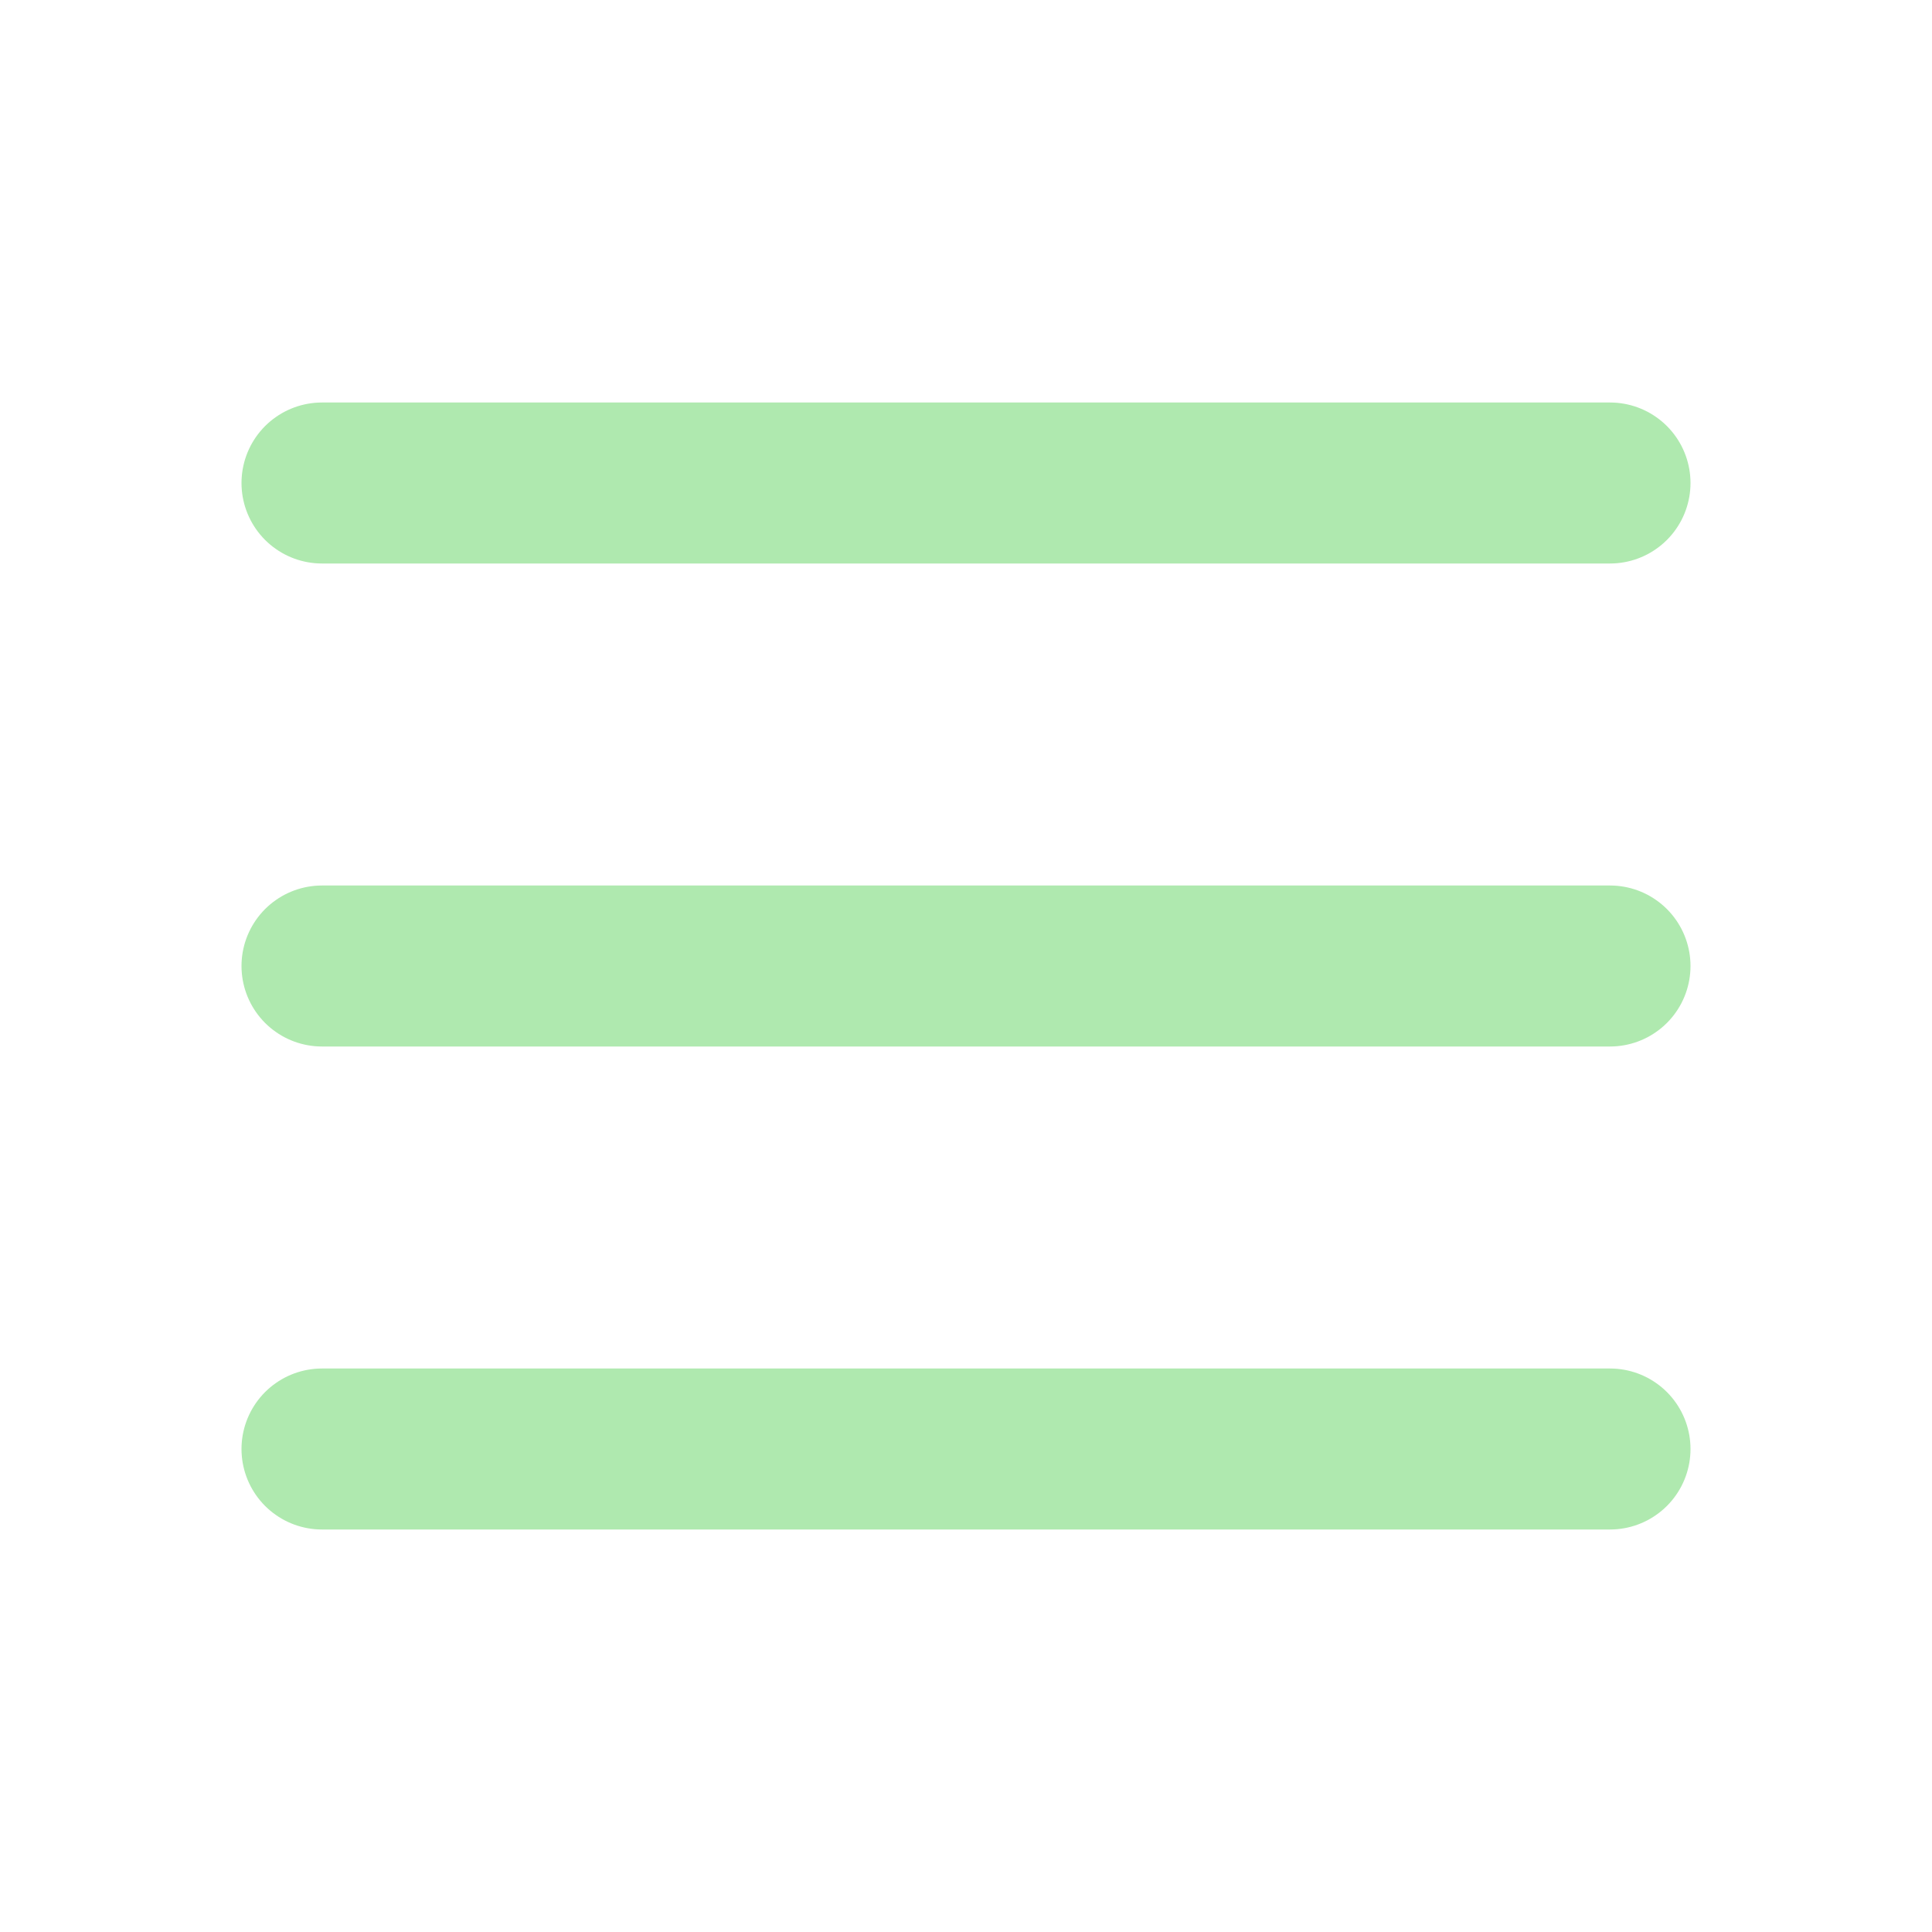
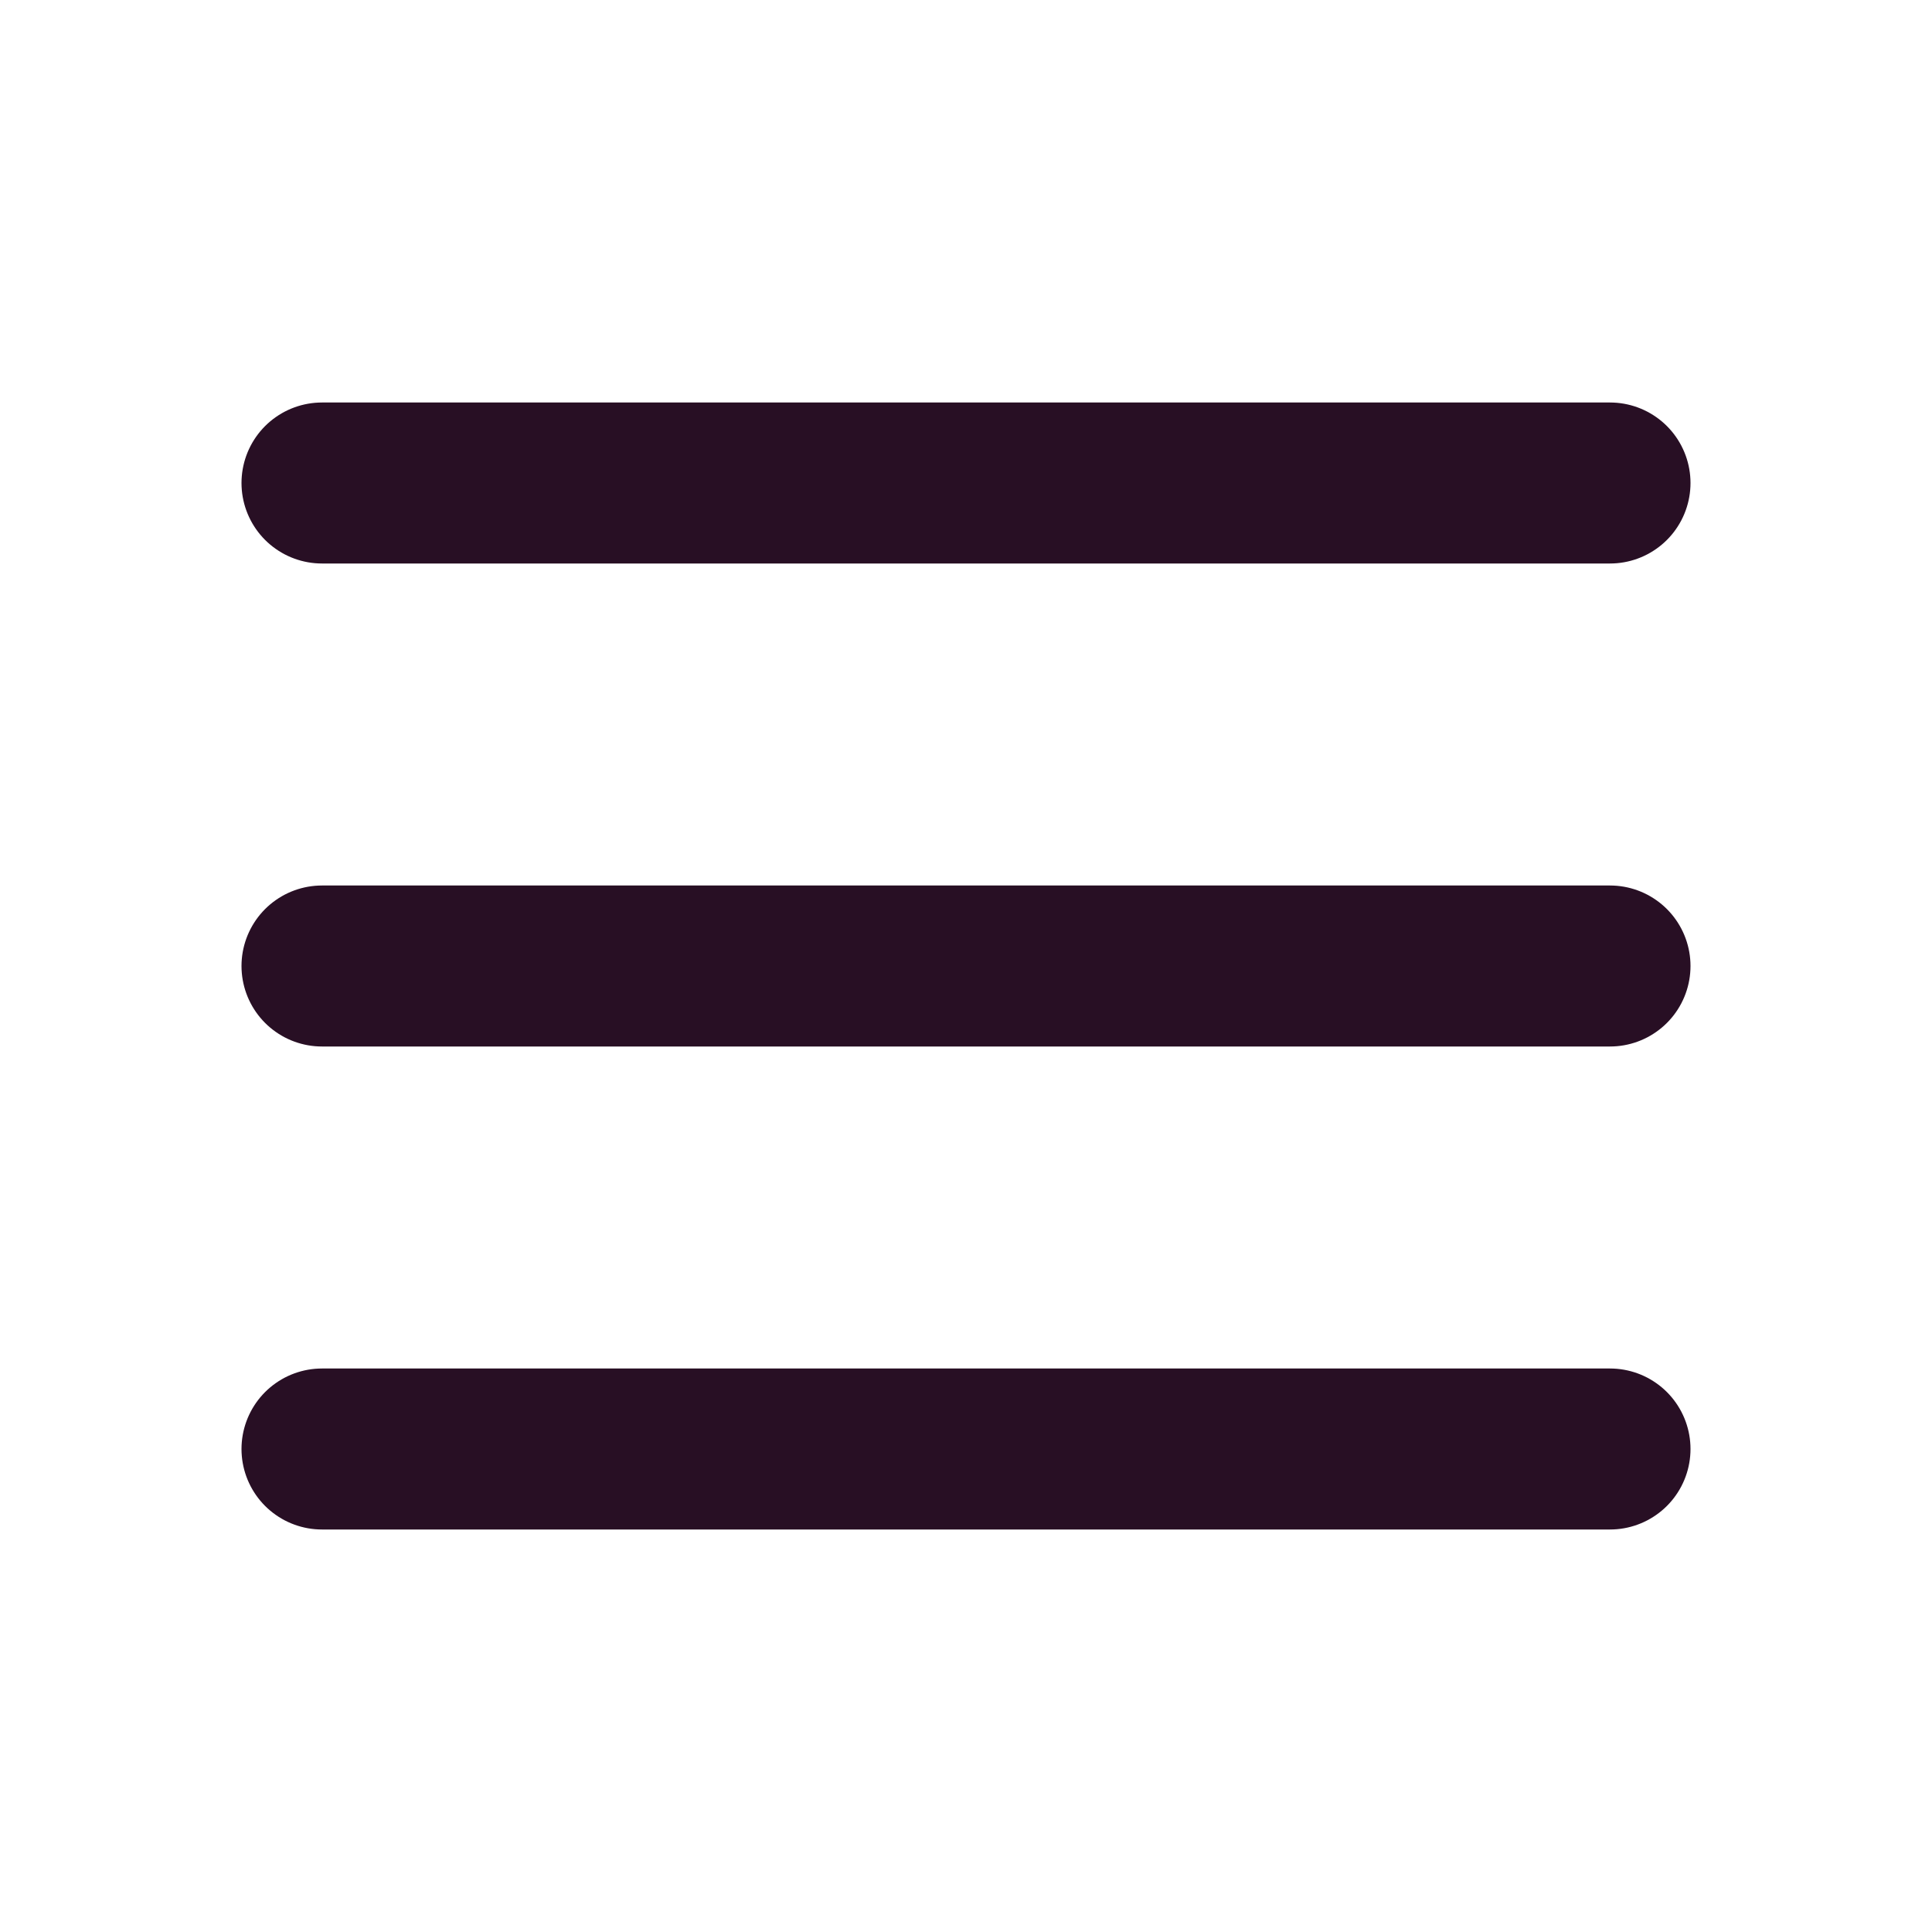
<svg xmlns="http://www.w3.org/2000/svg" width="800px" height="800px" viewBox="0 0 24 24" fill="none">
-   <path d="M4 6H20M4 12H20M4 18H20" stroke="#afe9af" stroke-width="2" stroke-linecap="round" stroke-linejoin="round" />
+   <path d="M4 6H20M4 12H20M4 18H20" stroke="#280f24" stroke-width="2" stroke-linecap="round" stroke-linejoin="round" />
</svg>
